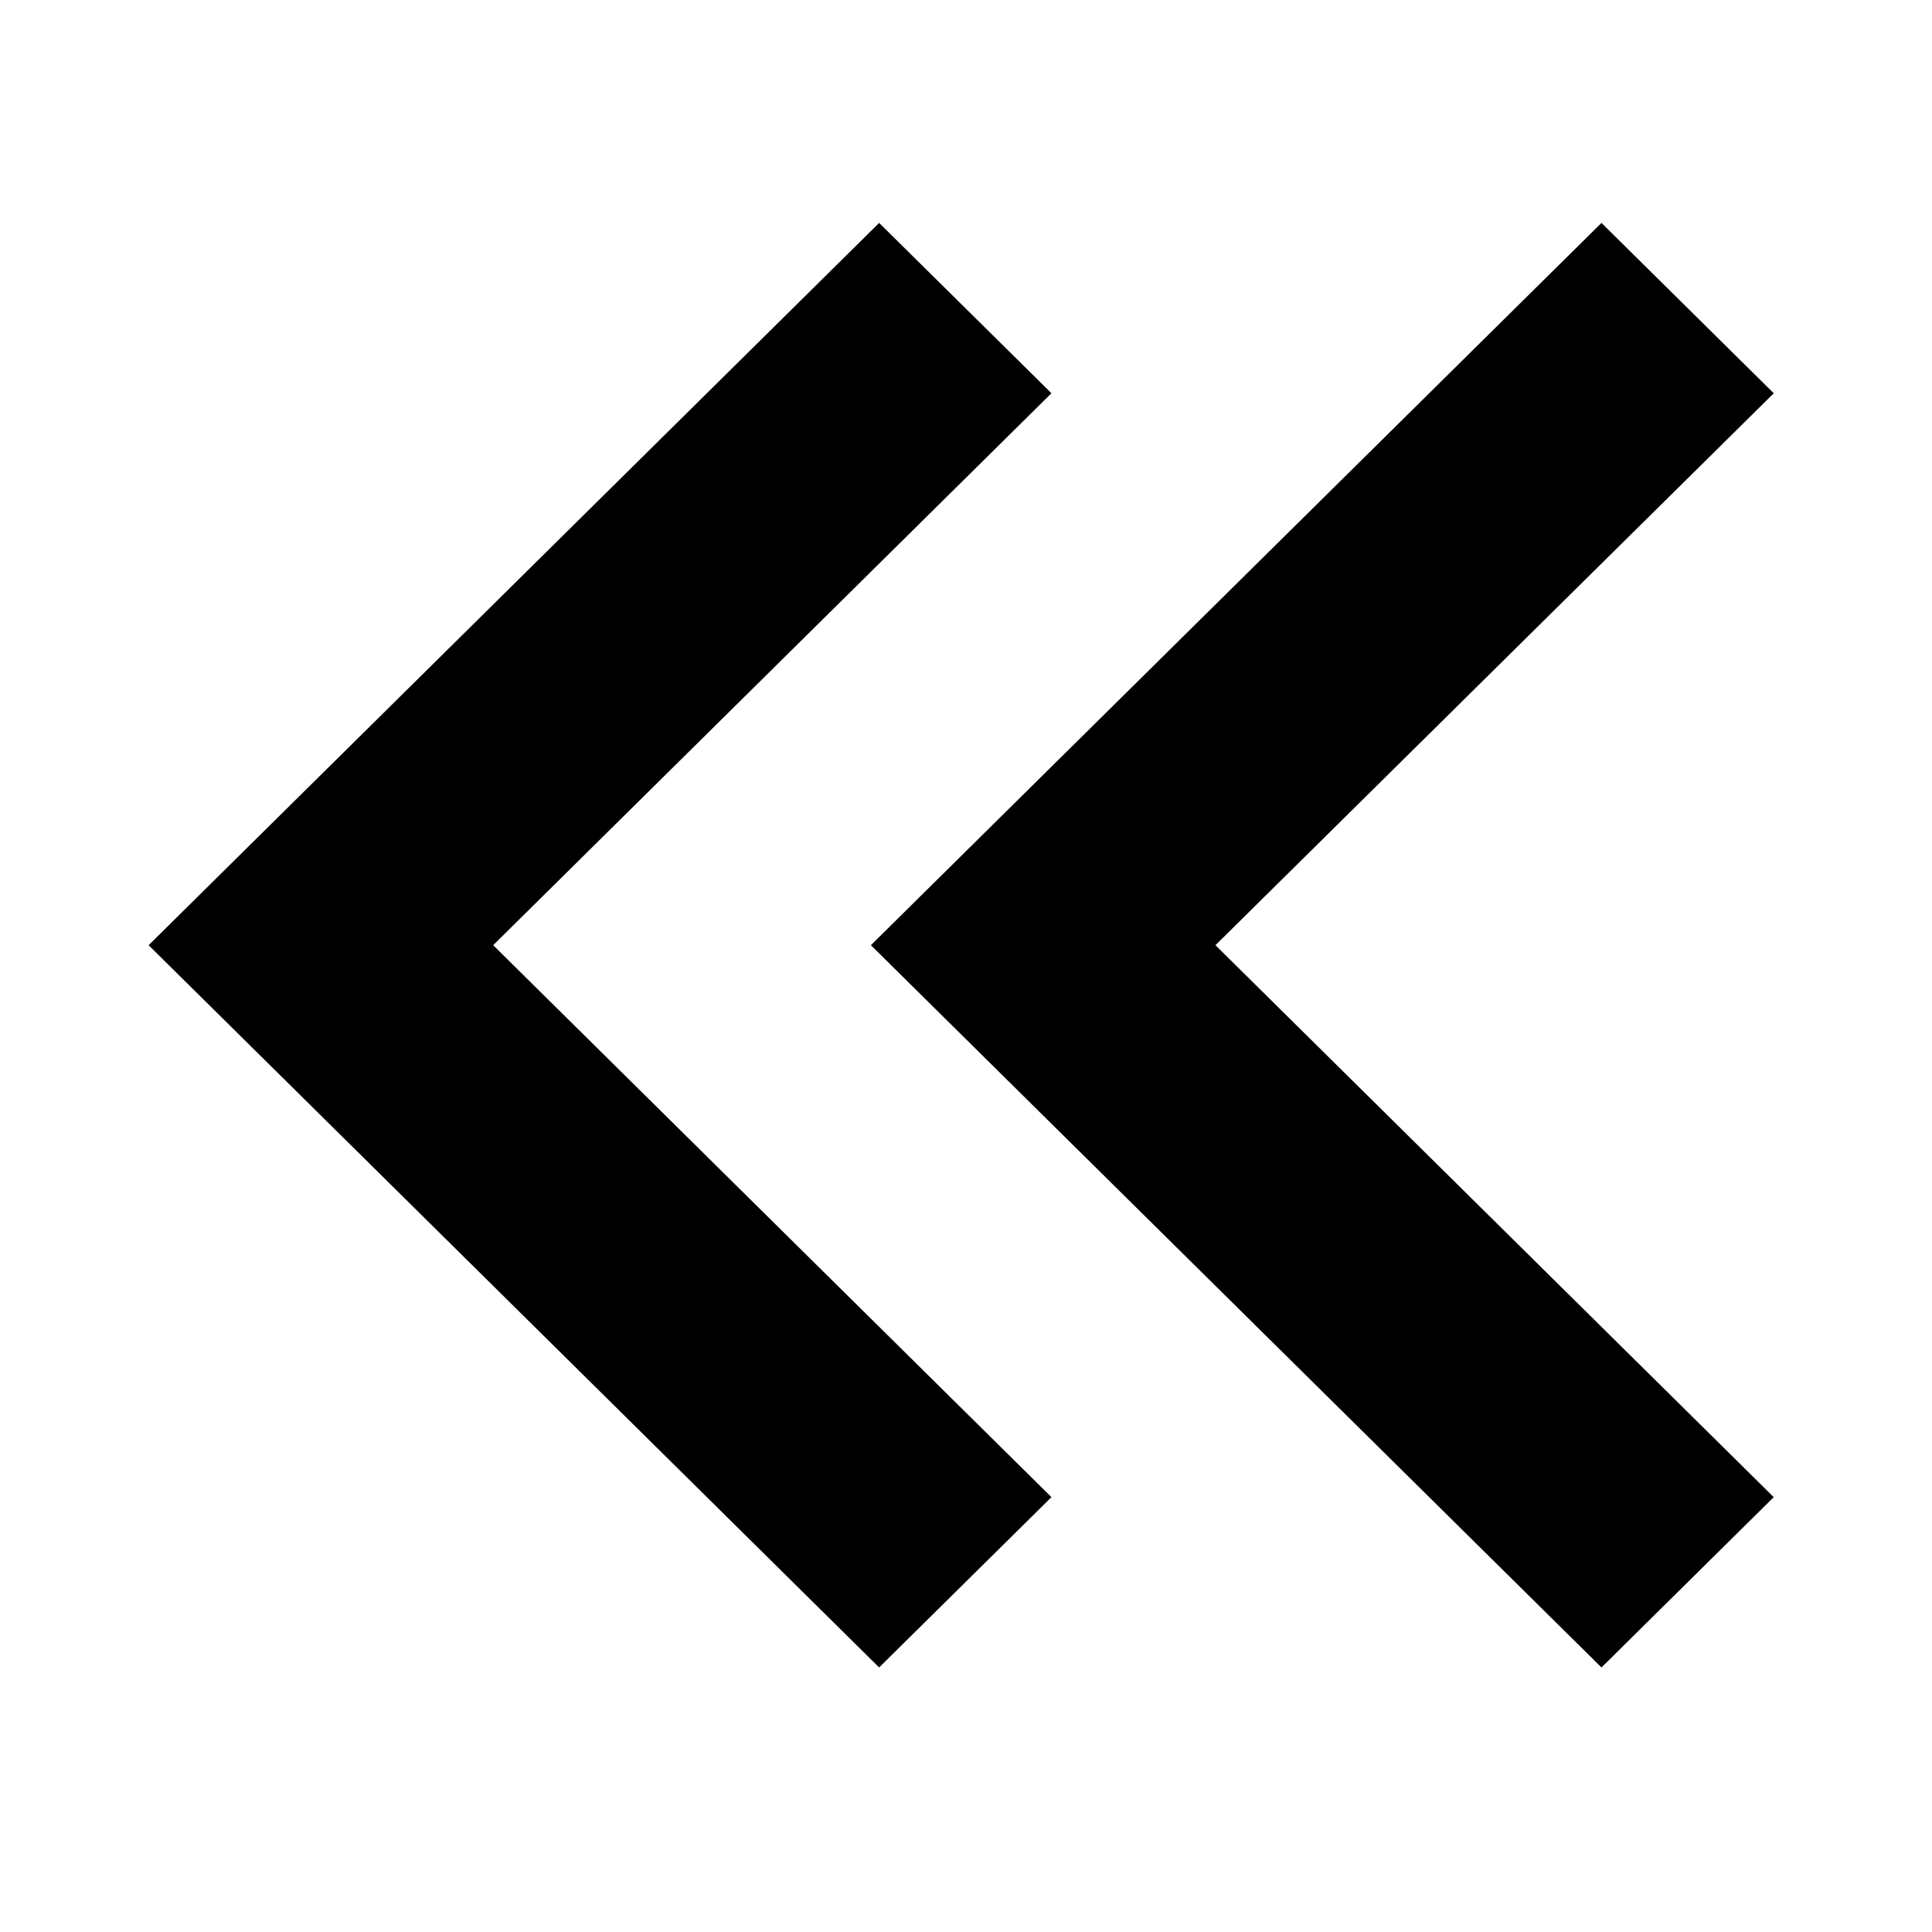
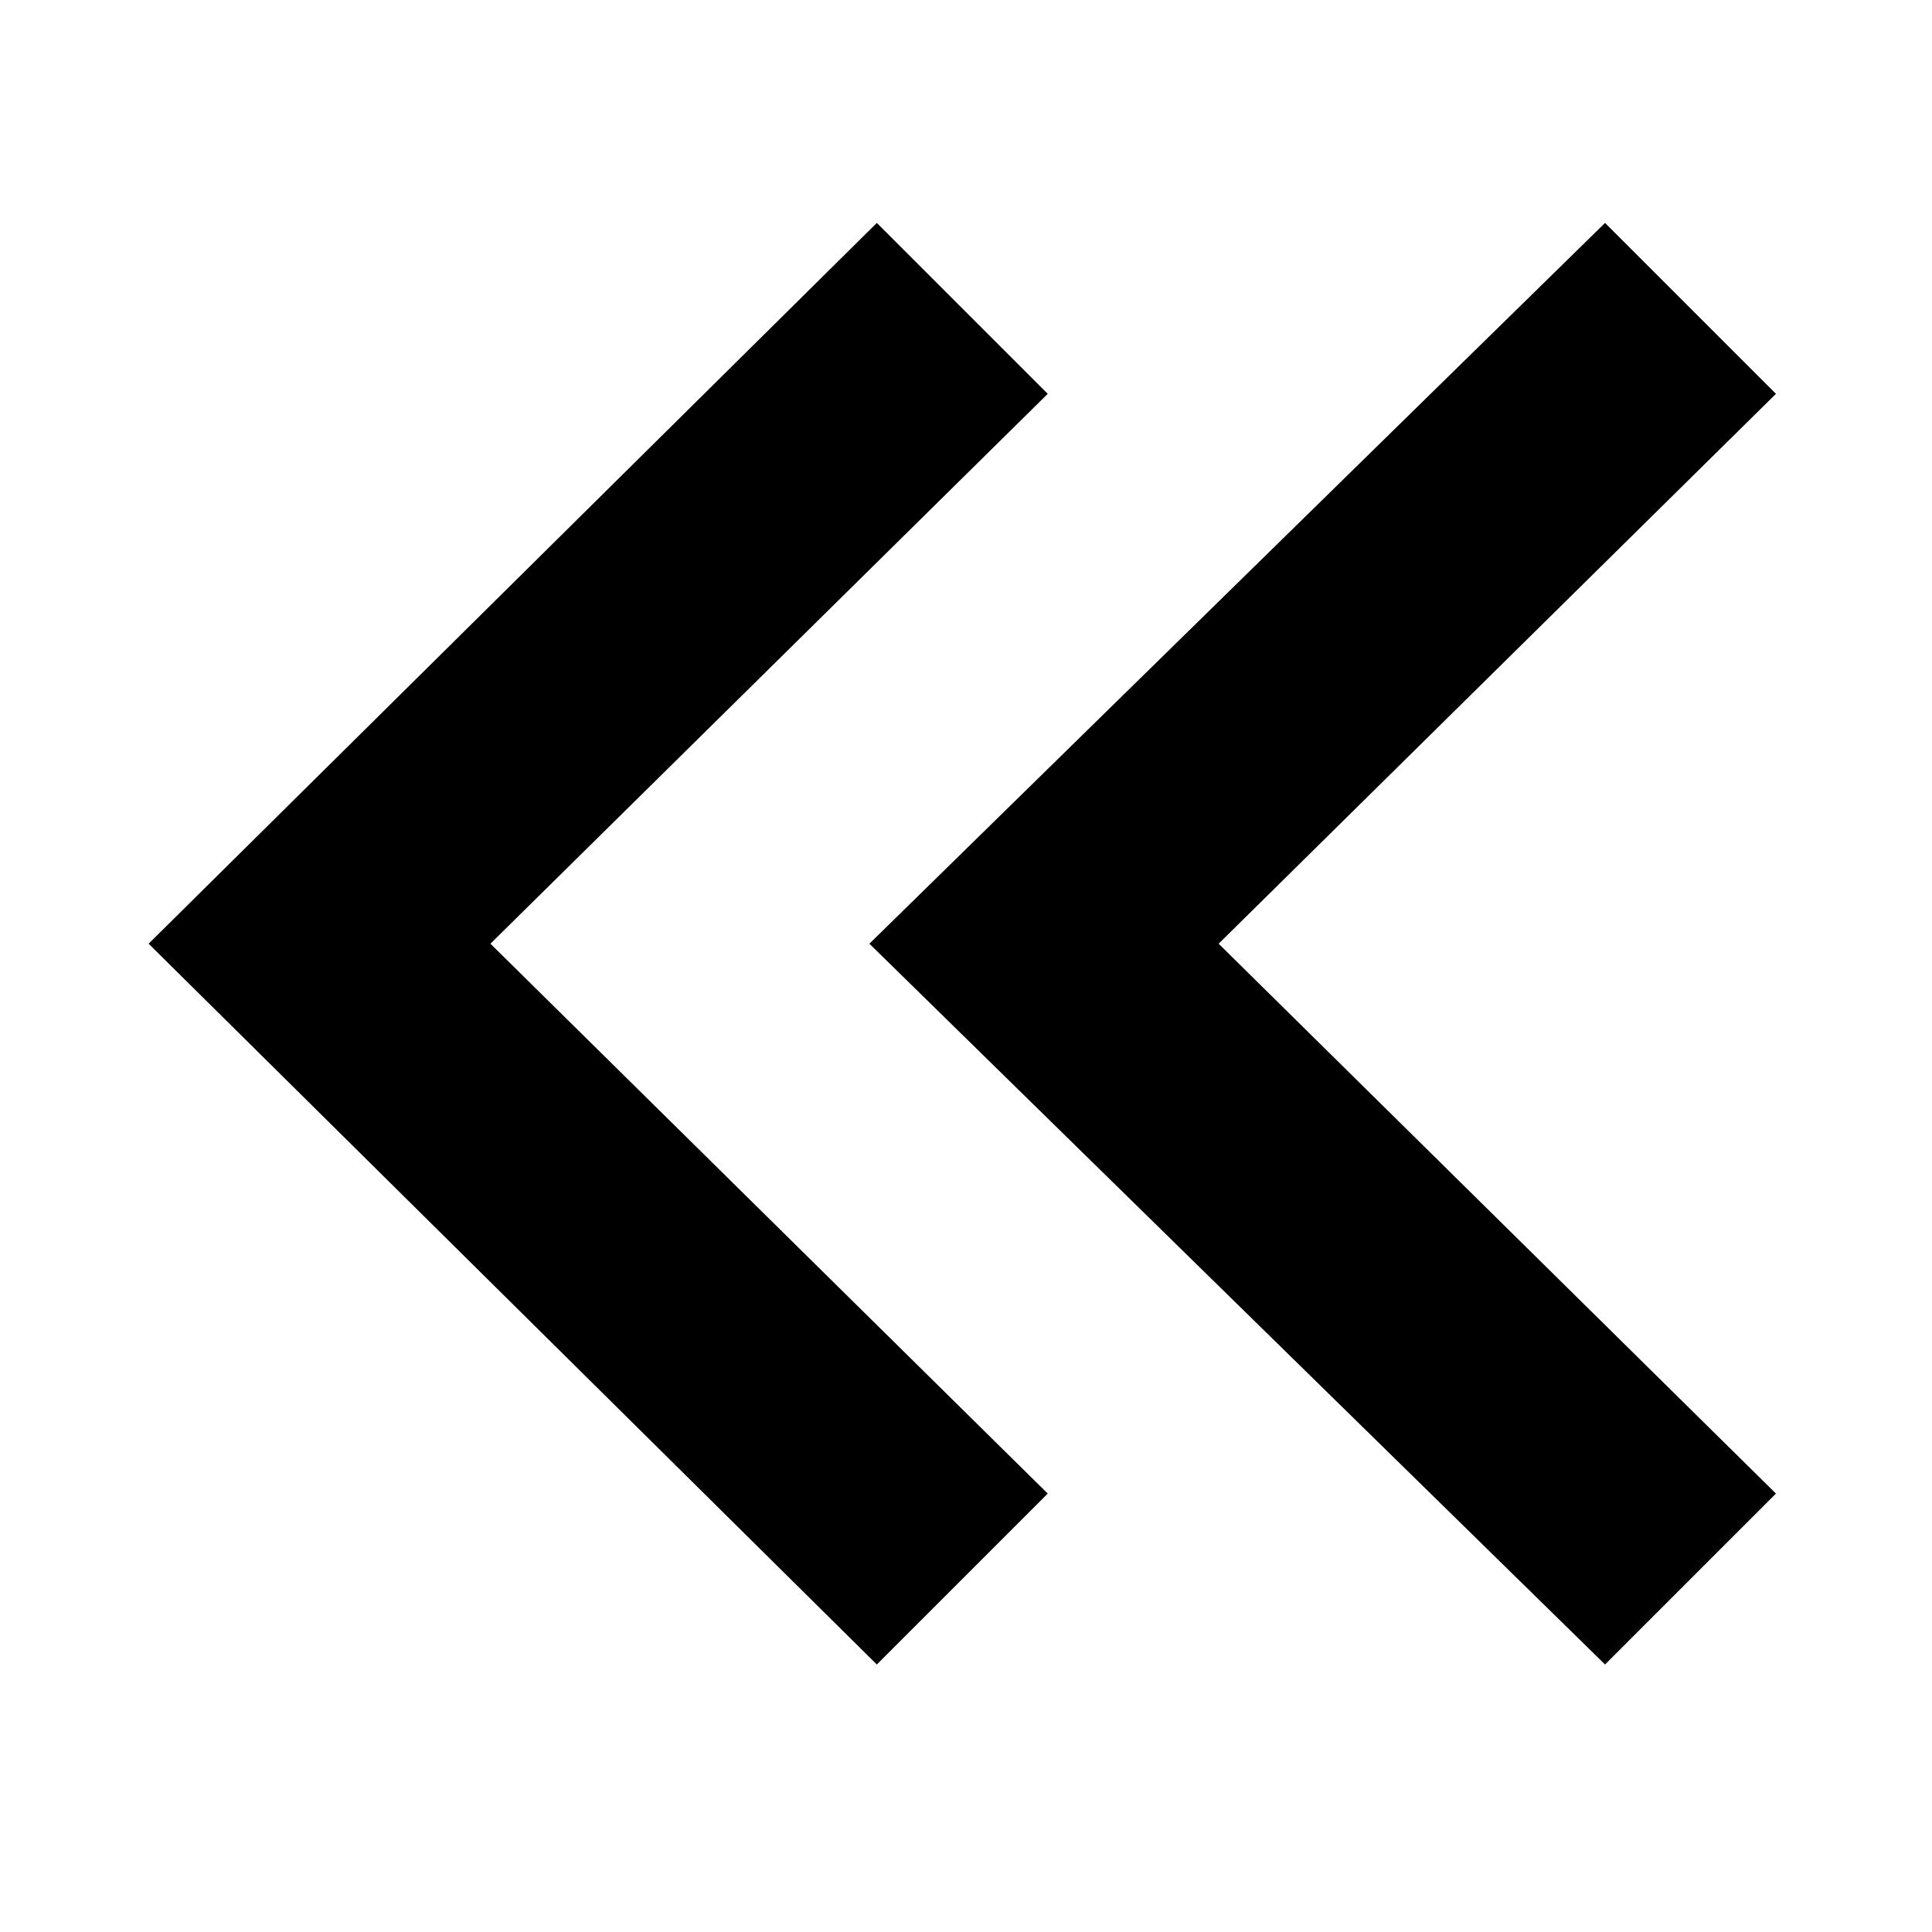
- <svg xmlns="http://www.w3.org/2000/svg" width="26px" height="26px" viewBox="0 0 26 26" version="1.1">
-   <defs>
-     <filter id="filter-1">
-       <feColorMatrix in="SourceGraphic" type="matrix" values="0 0 0 0 0 0 0 0 0 0 0 0 0 0 0 0 0 0 1 0" />
-     </filter>
-   </defs>
-   <g id="Artboards" stroke="none" stroke-width="1" fill="none" fill-rule="evenodd">
-     <g id="Home-/-Desktop-HD-/-Article" transform="translate(-388, -105)">
-       <g id="Back-btn" transform="translate(379, 93)">
-         <g id="Group" transform="translate(9, 12)">
-           <rect id="Rectangle" x="0" y="0" width="26" height="26" />
-           <g filter="url(#filter-1)" id="icon">
-             <g transform="translate(2, 3)">
-               <polygon id="Fill-1" fill="#000000" points="19.552 0 9.72 9.72 19.552 19.44 21.87 17.148 21.87 17.148 14.357 9.72 21.87 2.293 21.87 2.292" />
-               <polygon id="Fill-2" fill="#000000" points="9.831 0 0 9.72 9.831 19.44 12.15 17.148 4.637 9.72 12.15 2.292" />
-             </g>
-           </g>
-         </g>
-       </g>
-     </g>
-   </g>
+ <svg xmlns="http://www.w3.org/2000/svg" version="1.1" id="Layer_1" x="0" y="0" viewBox="0 0 26 26" xml:space="preserve">
+   <path id="Fill-1" d="M21.6 3l-9.9 9.7 9.9 9.7 2.3-2.3-7.5-7.4 7.5-7.4z" />
+   <path id="Fill-2" d="M11.8 3L2 12.7l9.8 9.7 2.3-2.3-7.5-7.4 7.5-7.4z" />
</svg>
